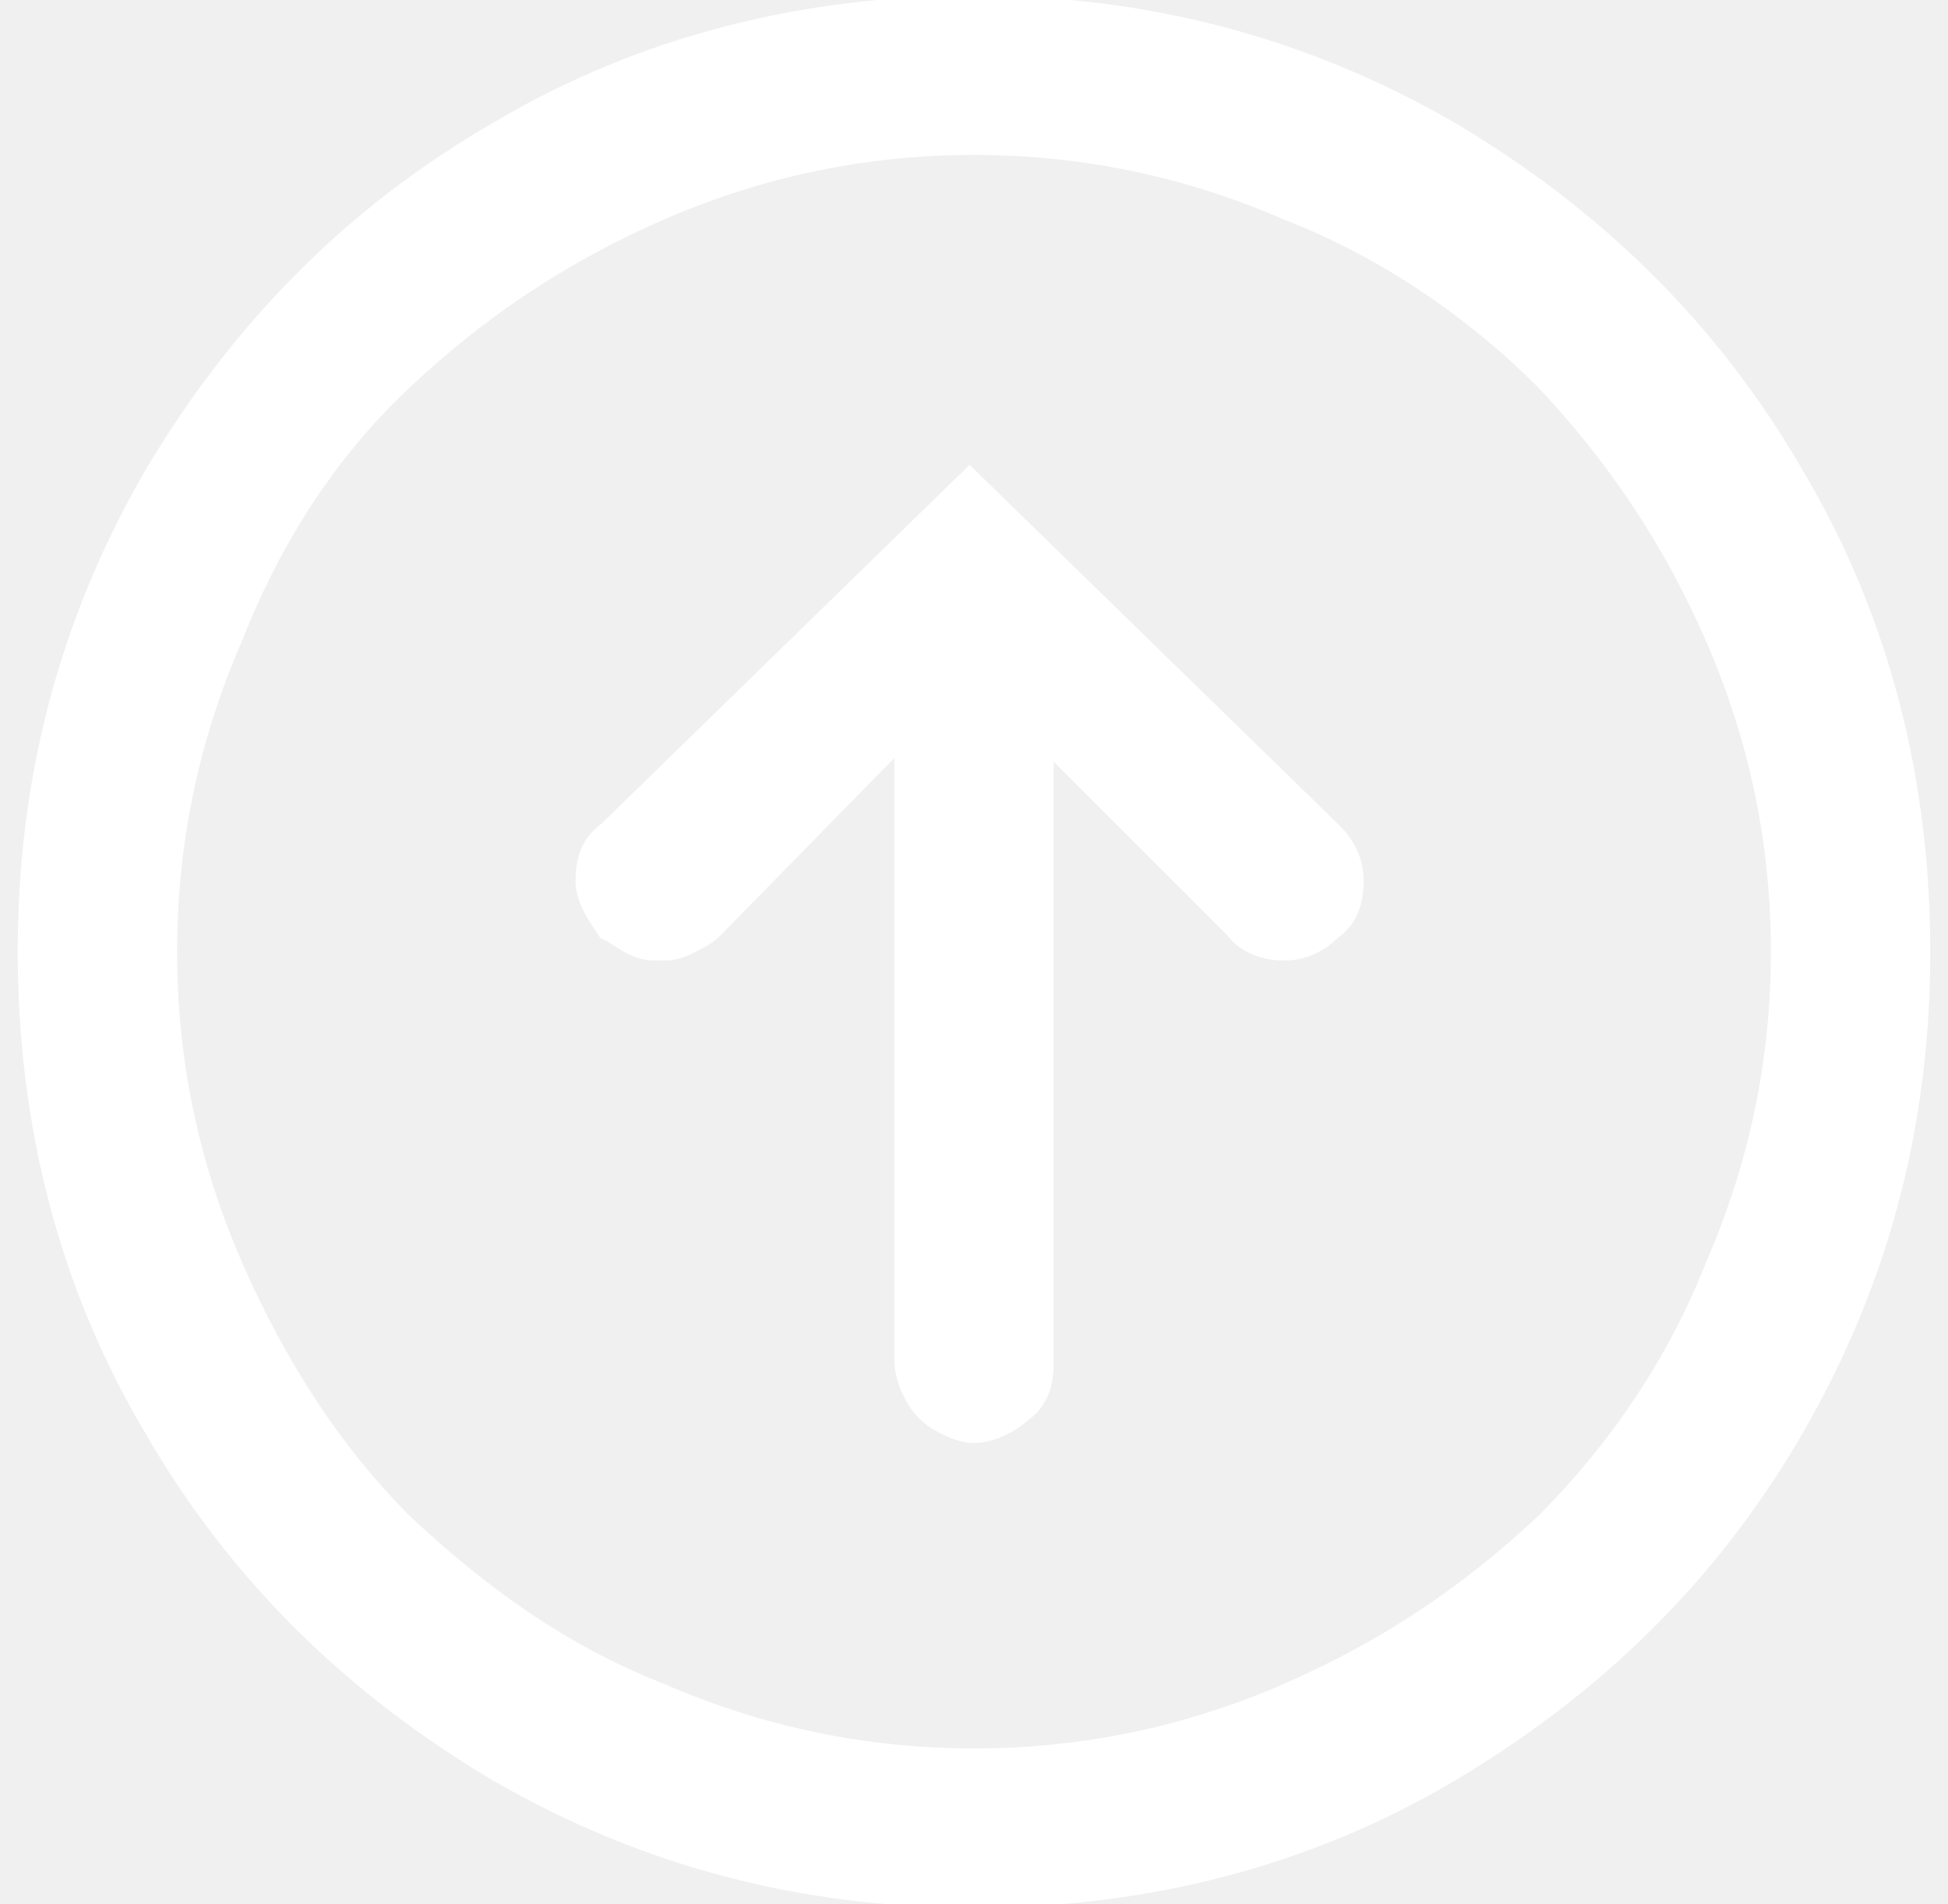
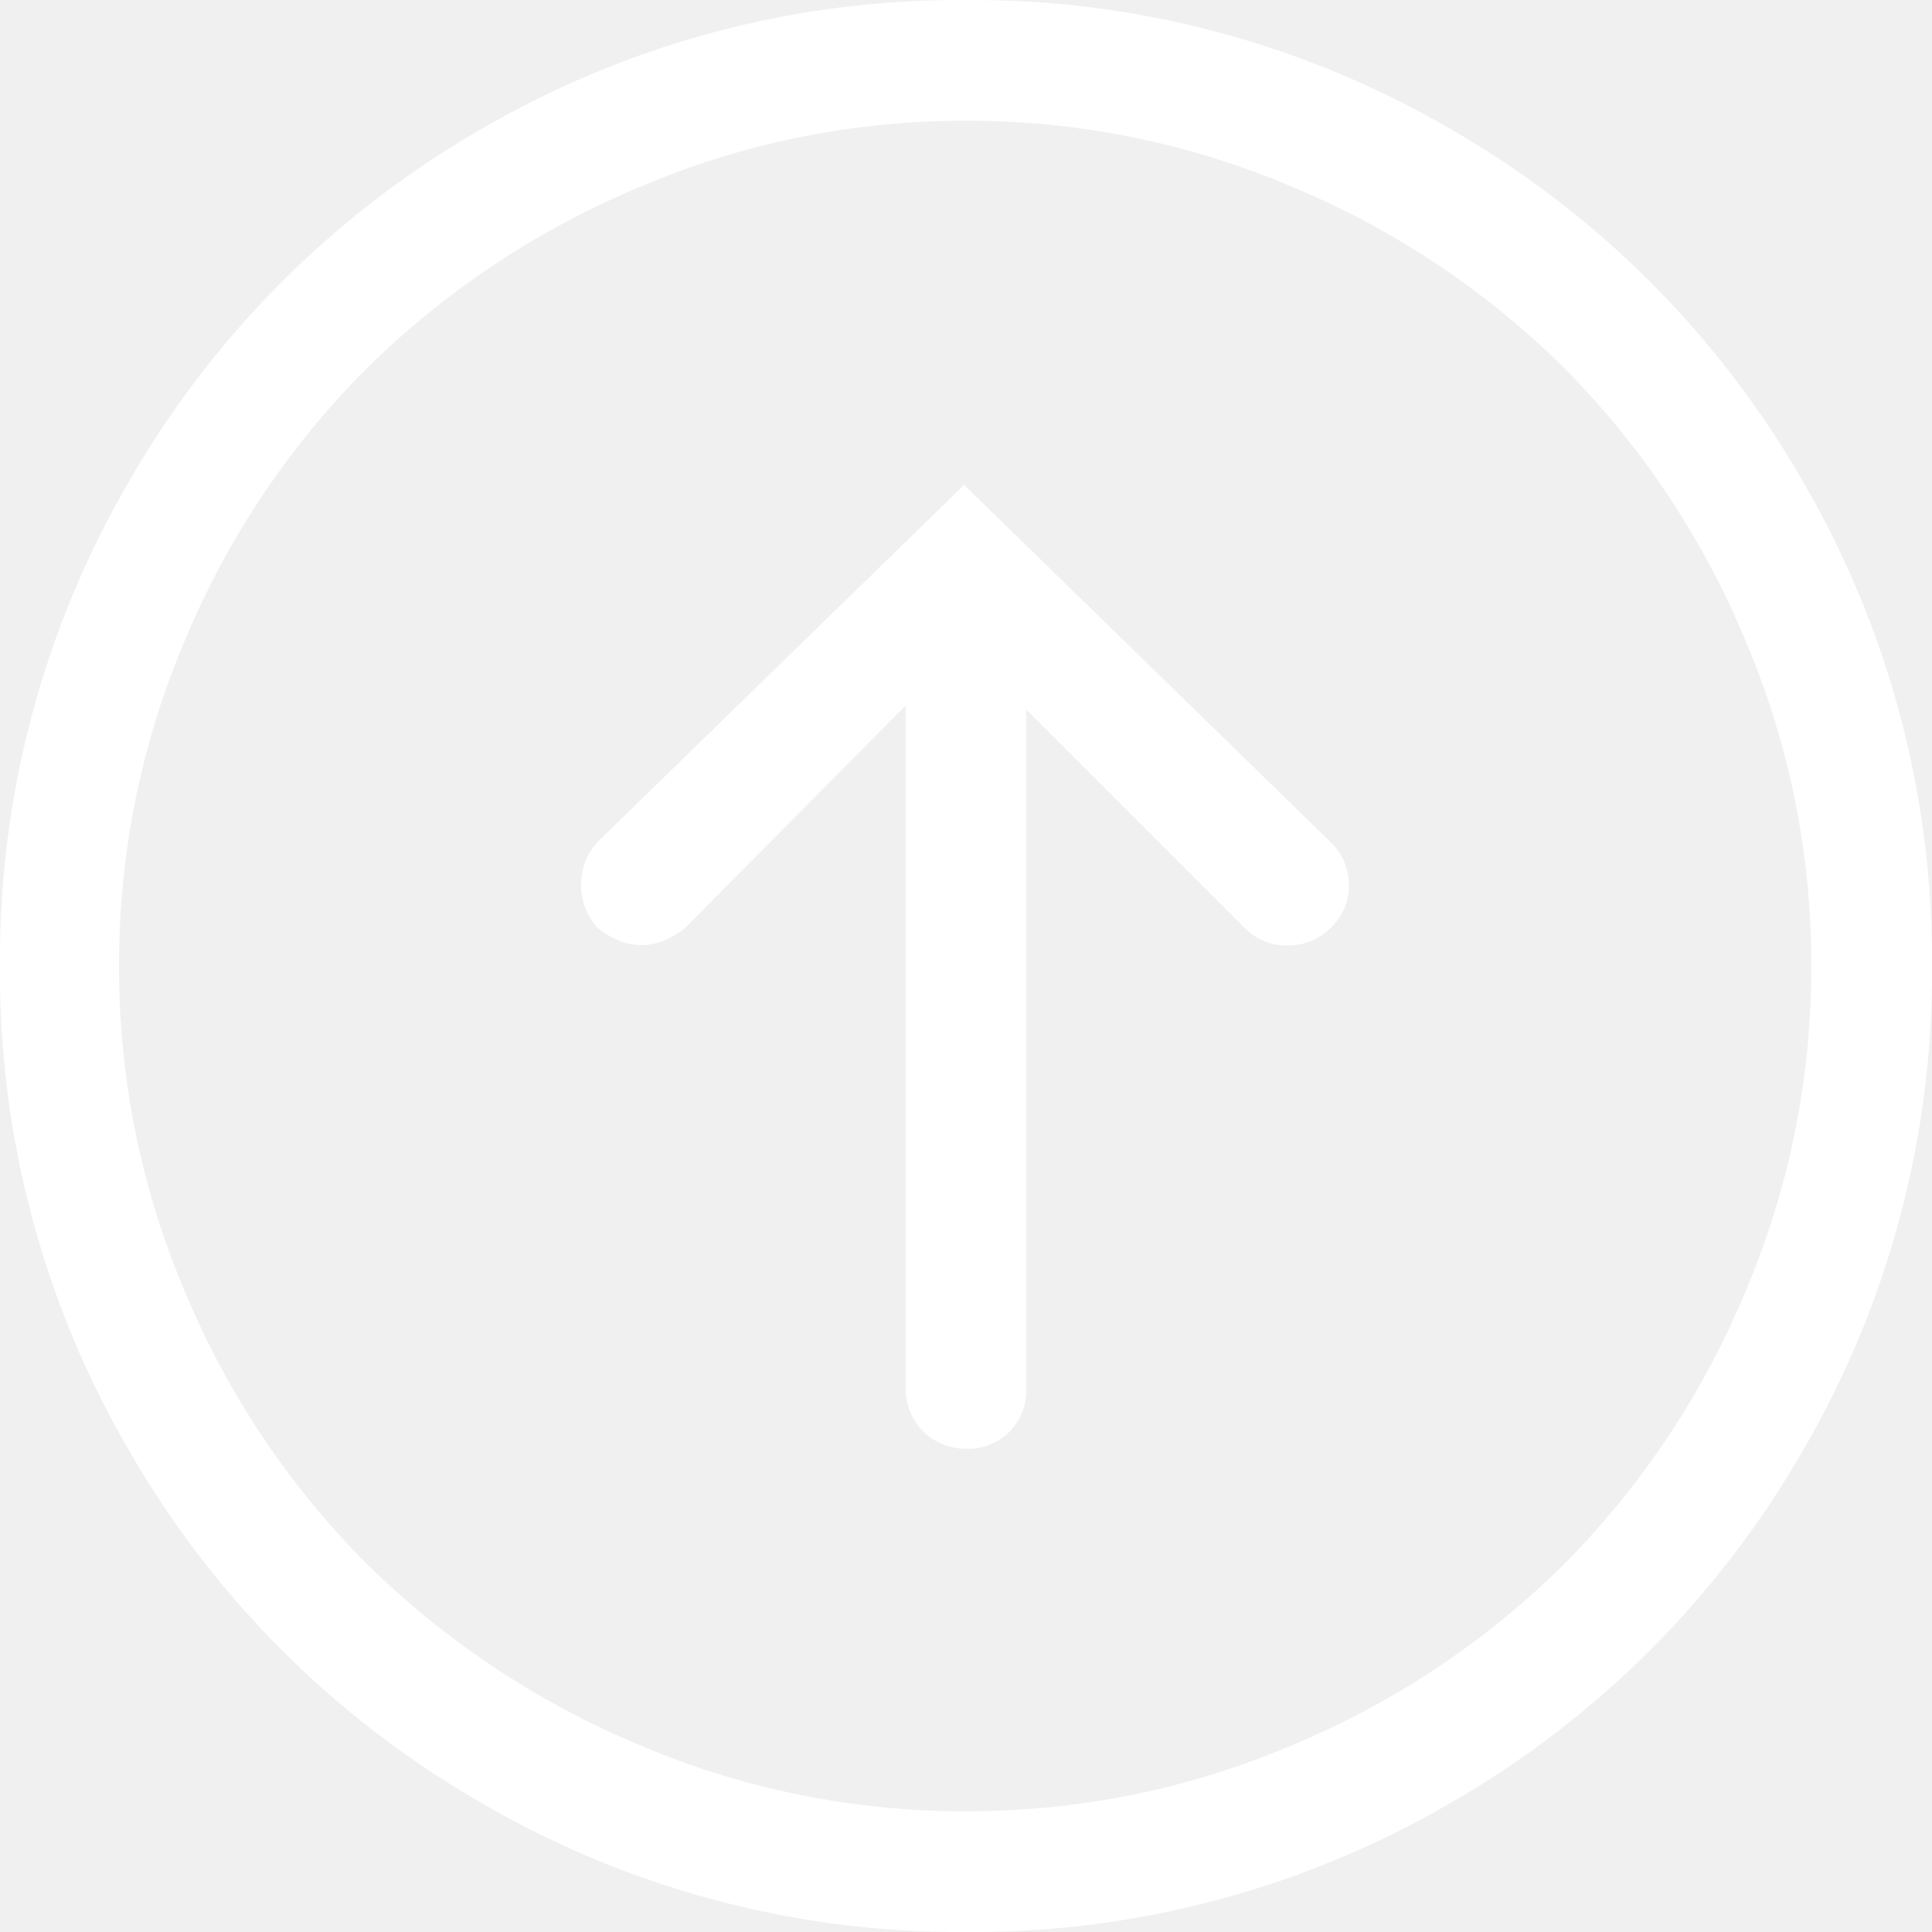
- <svg xmlns="http://www.w3.org/2000/svg" version="1.1" id="Warstwa_1" x="0px" y="0px" viewBox="0 0 44 43" style="enable-background:new 0 0 44 43;" xml:space="preserve">
-   <style type="text/css">
- 	.st0{enable-background:new    ;}
- 	.st1{fill:#FFFFFF;stroke:#FFFFFF;stroke-miterlimit:10;}
- </style>
-   <g class="st0">
-     <path class="st1" d="M32.6,39.8c-3.2,1.9-6.8,2.8-10.6,2.8c-3.8,0-7.3-0.9-10.6-2.8c-3.2-1.9-5.8-4.4-7.7-7.7   c-1.9-3.2-2.8-6.8-2.8-10.6c0-3.8,0.9-7.3,2.8-10.6c1.9-3.2,4.4-5.8,7.7-7.7c3.2-1.9,6.8-2.8,10.6-2.8c3.8,0,7.3,0.9,10.6,2.8   c3.2,1.9,5.8,4.4,7.7,7.7c1.9,3.2,2.8,6.8,2.8,10.6c0,3.8-0.9,7.3-2.8,10.6C38.4,35.4,35.8,37.9,32.6,39.8z M8.9,34.6   c1.7,1.6,3.6,3,5.9,3.9c2.3,1,4.7,1.5,7.2,1.5c2.5,0,4.9-0.5,7.2-1.5c2.3-1,4.2-2.3,5.9-3.9c1.6-1.6,3-3.6,3.9-5.9   c1-2.3,1.5-4.7,1.5-7.2c0-2.5-0.5-4.9-1.5-7.2c-1-2.3-2.3-4.2-3.9-5.9c-1.6-1.6-3.6-3-5.9-3.9c-2.3-1-4.7-1.5-7.2-1.5   c-2.5,0-4.9,0.5-7.2,1.5c-2.3,1-4.2,2.3-5.9,3.9c-1.7,1.6-3,3.6-3.9,5.9c-1,2.3-1.5,4.7-1.5,7.2c0,2.5,0.5,4.9,1.5,7.2   C6,31,7.3,33,8.9,34.6z M22.9,31.7c-0.2,0.2-0.6,0.4-0.9,0.4c-0.2,0-0.4-0.1-0.6-0.2c-0.2-0.1-0.4-0.3-0.5-0.5   c-0.1-0.2-0.2-0.4-0.2-0.7V15.9l-4.8,4.9c-0.1,0.1-0.3,0.2-0.5,0.3s-0.3,0.1-0.5,0.1c-0.2,0-0.3,0-0.5-0.1s-0.3-0.2-0.5-0.3   c-0.2-0.3-0.4-0.6-0.4-0.9c0-0.4,0.1-0.7,0.4-0.9l8-7.8l8,7.8c0.3,0.3,0.4,0.6,0.4,0.9c0,0.4-0.1,0.7-0.4,0.9   c-0.3,0.3-0.6,0.4-0.9,0.4s-0.7-0.1-0.9-0.4L23.3,16v14.8C23.3,31.2,23.2,31.5,22.9,31.7z" />
-   </g>
+ <svg xmlns="http://www.w3.org/2000/svg" width="42.111" height="42.111" viewBox="0 0 42.111 42.111">
+   <path id="Path_35" data-name="Path 35" d="M18.238-7.855a20.684,20.684,0,0,0,2.817-10.569,20.684,20.684,0,0,0-2.817-10.569,20.793,20.793,0,0,0-7.67-7.67A20.684,20.684,0,0,0,0-39.479a20.684,20.684,0,0,0-10.569,2.817,20.793,20.793,0,0,0-7.67,7.67,20.683,20.683,0,0,0-2.817,10.569A20.683,20.683,0,0,0-18.238-7.855a20.793,20.793,0,0,0,7.67,7.67A20.683,20.683,0,0,0,0,2.632,20.684,20.684,0,0,0,10.569-.185,20.793,20.793,0,0,0,18.238-7.855ZM-17-11.268a18.01,18.01,0,0,1-1.46-7.156A18.01,18.01,0,0,1-17-25.579a18.335,18.335,0,0,1,3.948-5.881,18.756,18.756,0,0,1,5.9-3.927A18.01,18.01,0,0,1,0-36.847a18.01,18.01,0,0,1,7.156,1.46,18.508,18.508,0,0,1,5.881,3.927,18.508,18.508,0,0,1,3.927,5.881,18.01,18.01,0,0,1,1.46,7.156,18.01,18.01,0,0,1-1.46,7.156,18.508,18.508,0,0,1-3.927,5.881A18.508,18.508,0,0,1,7.156-1.46,18.01,18.01,0,0,1,0,0,18.01,18.01,0,0,1-7.156-1.46a18.756,18.756,0,0,1-5.9-3.927A18.335,18.335,0,0,1-17-11.268ZM1.316-9.212v-14.8l4.77,4.77a1.255,1.255,0,0,0,.925.37,1.288,1.288,0,0,0,.946-.391,1.265,1.265,0,0,0,.391-.925,1.3,1.3,0,0,0-.411-.946L-.041-28.91l-7.978,7.772a1.372,1.372,0,0,0-.37.946,1.372,1.372,0,0,0,.37.946,1.874,1.874,0,0,0,.452.267,1.274,1.274,0,0,0,.493.1,1.274,1.274,0,0,0,.493-.1,1.874,1.874,0,0,0,.452-.267L-1.316-24.1V-9.212a1.294,1.294,0,0,0,.185.679,1.258,1.258,0,0,0,.493.473A1.338,1.338,0,0,0,0-7.9a1.281,1.281,0,0,0,.946-.37A1.281,1.281,0,0,0,1.316-9.212Z" transform="translate(21.055 39.479)" fill="#fff" />
</svg>
